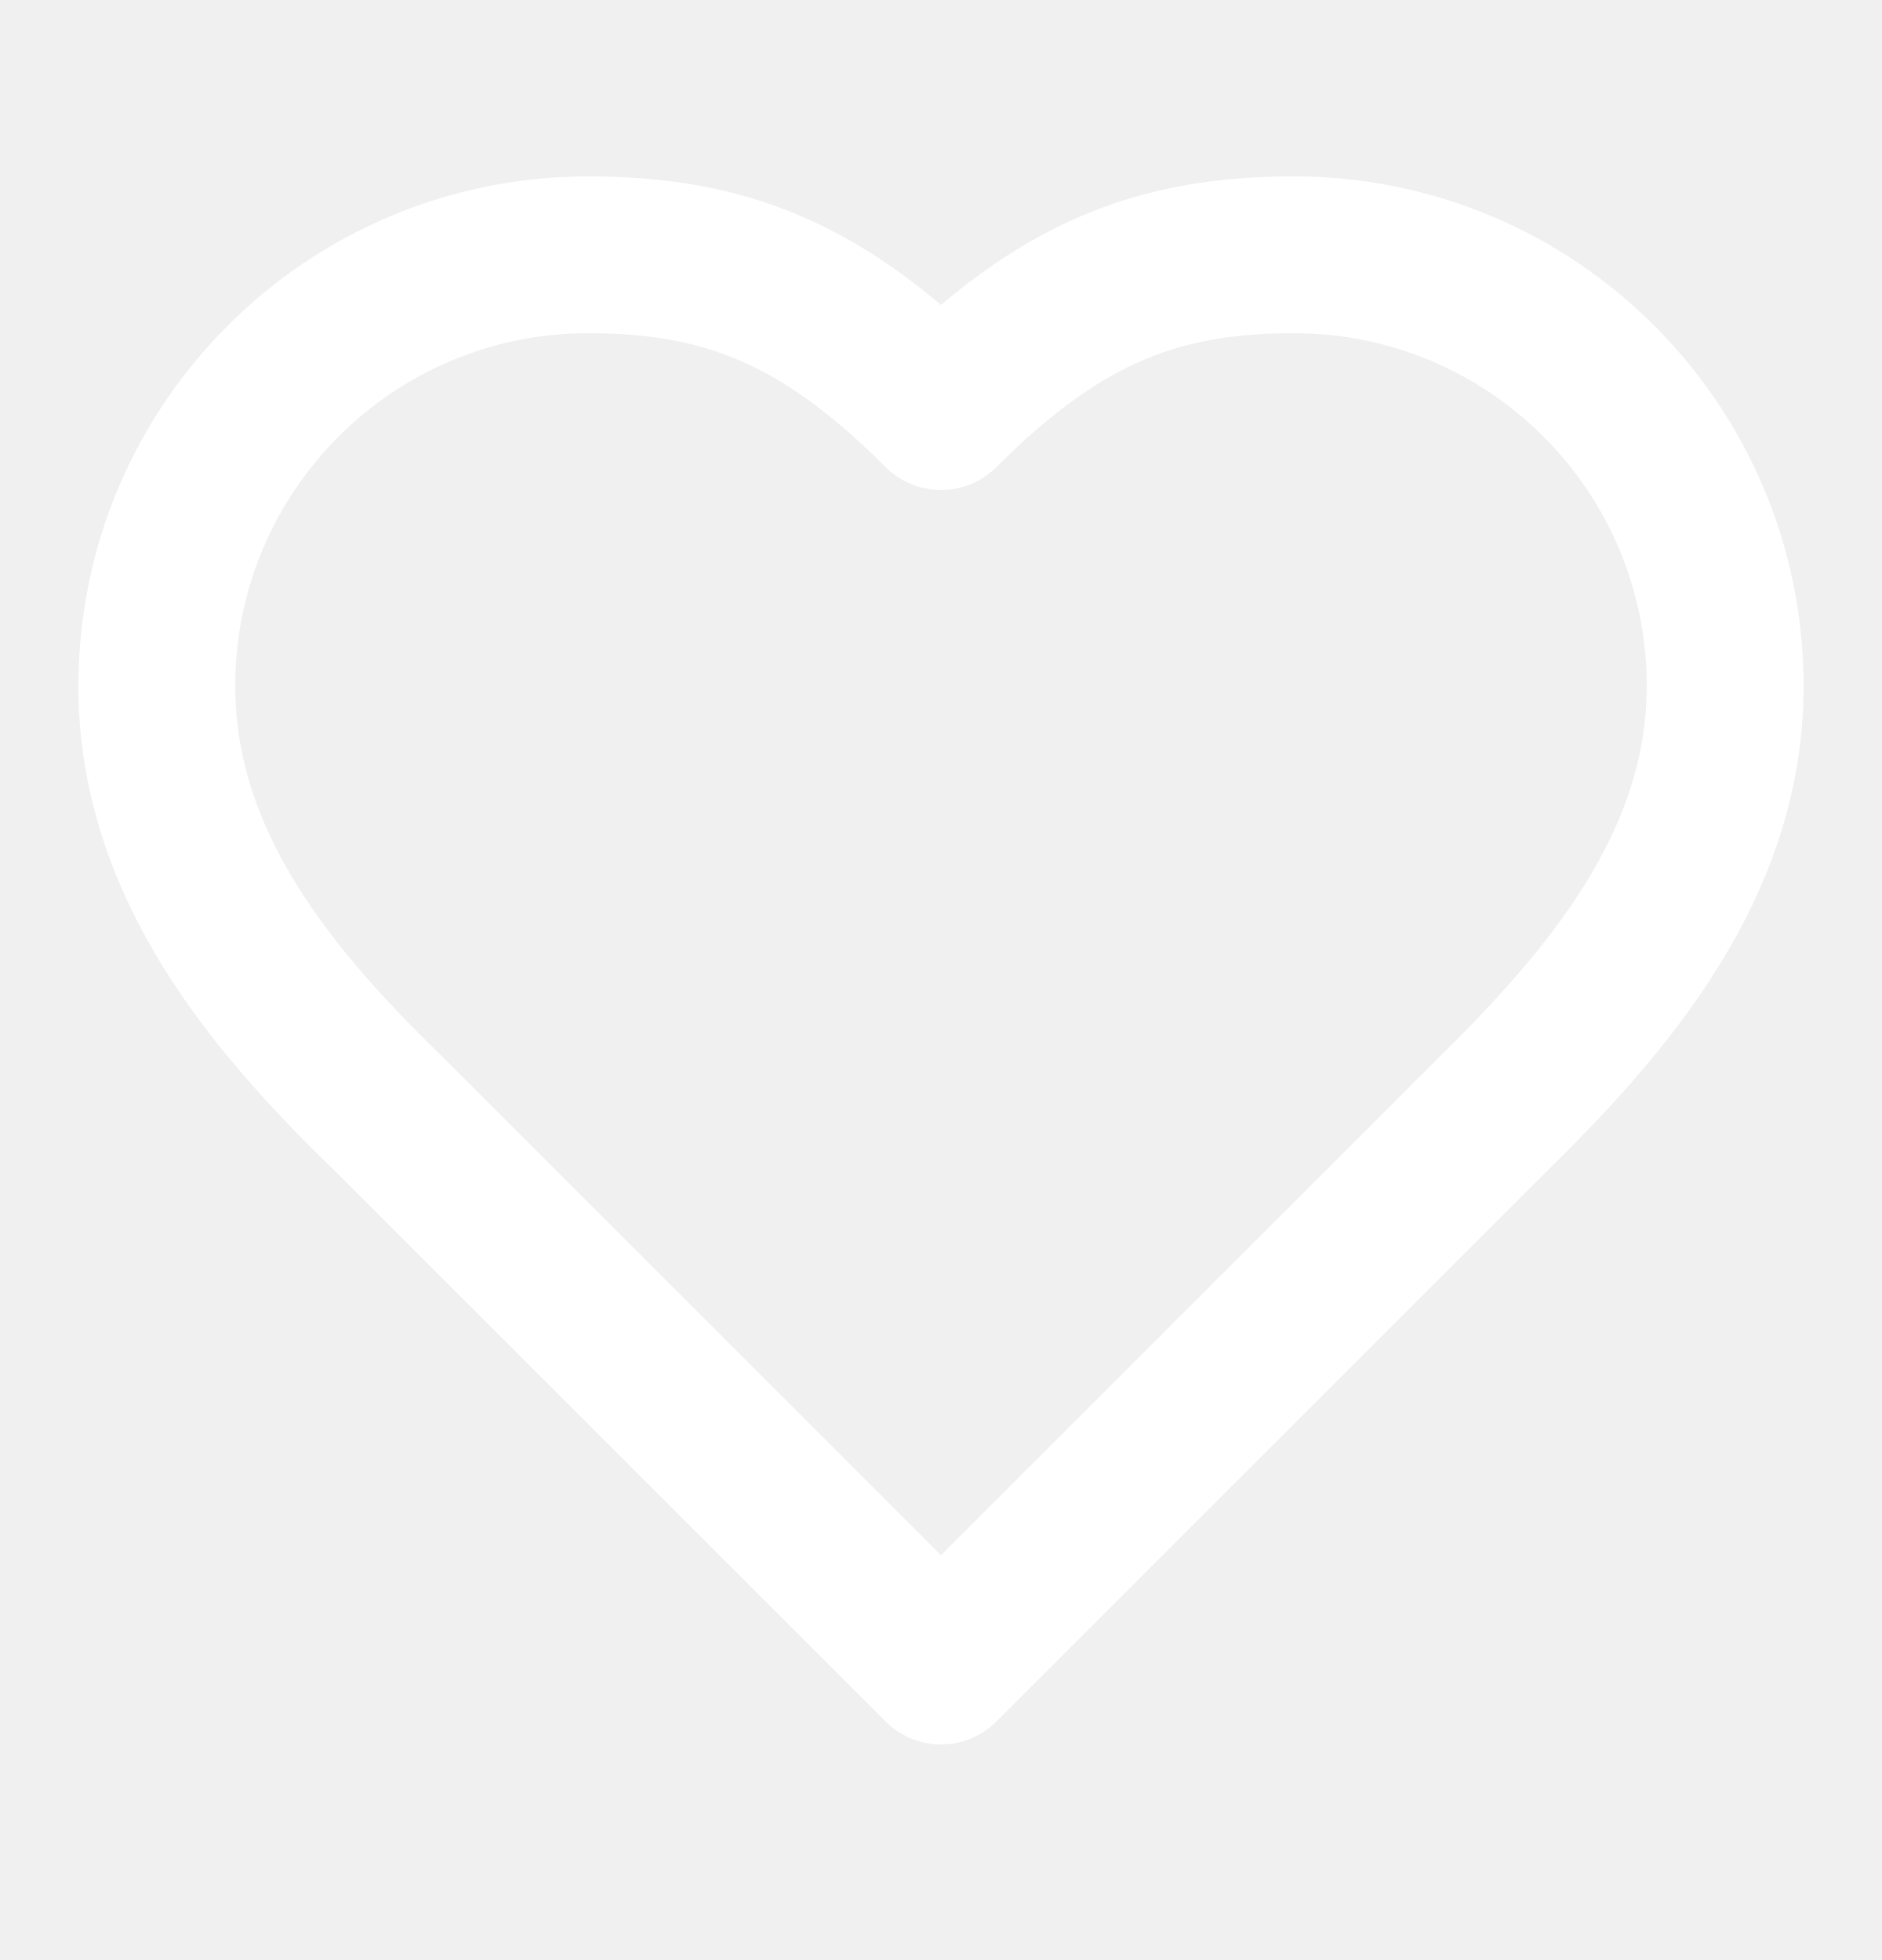
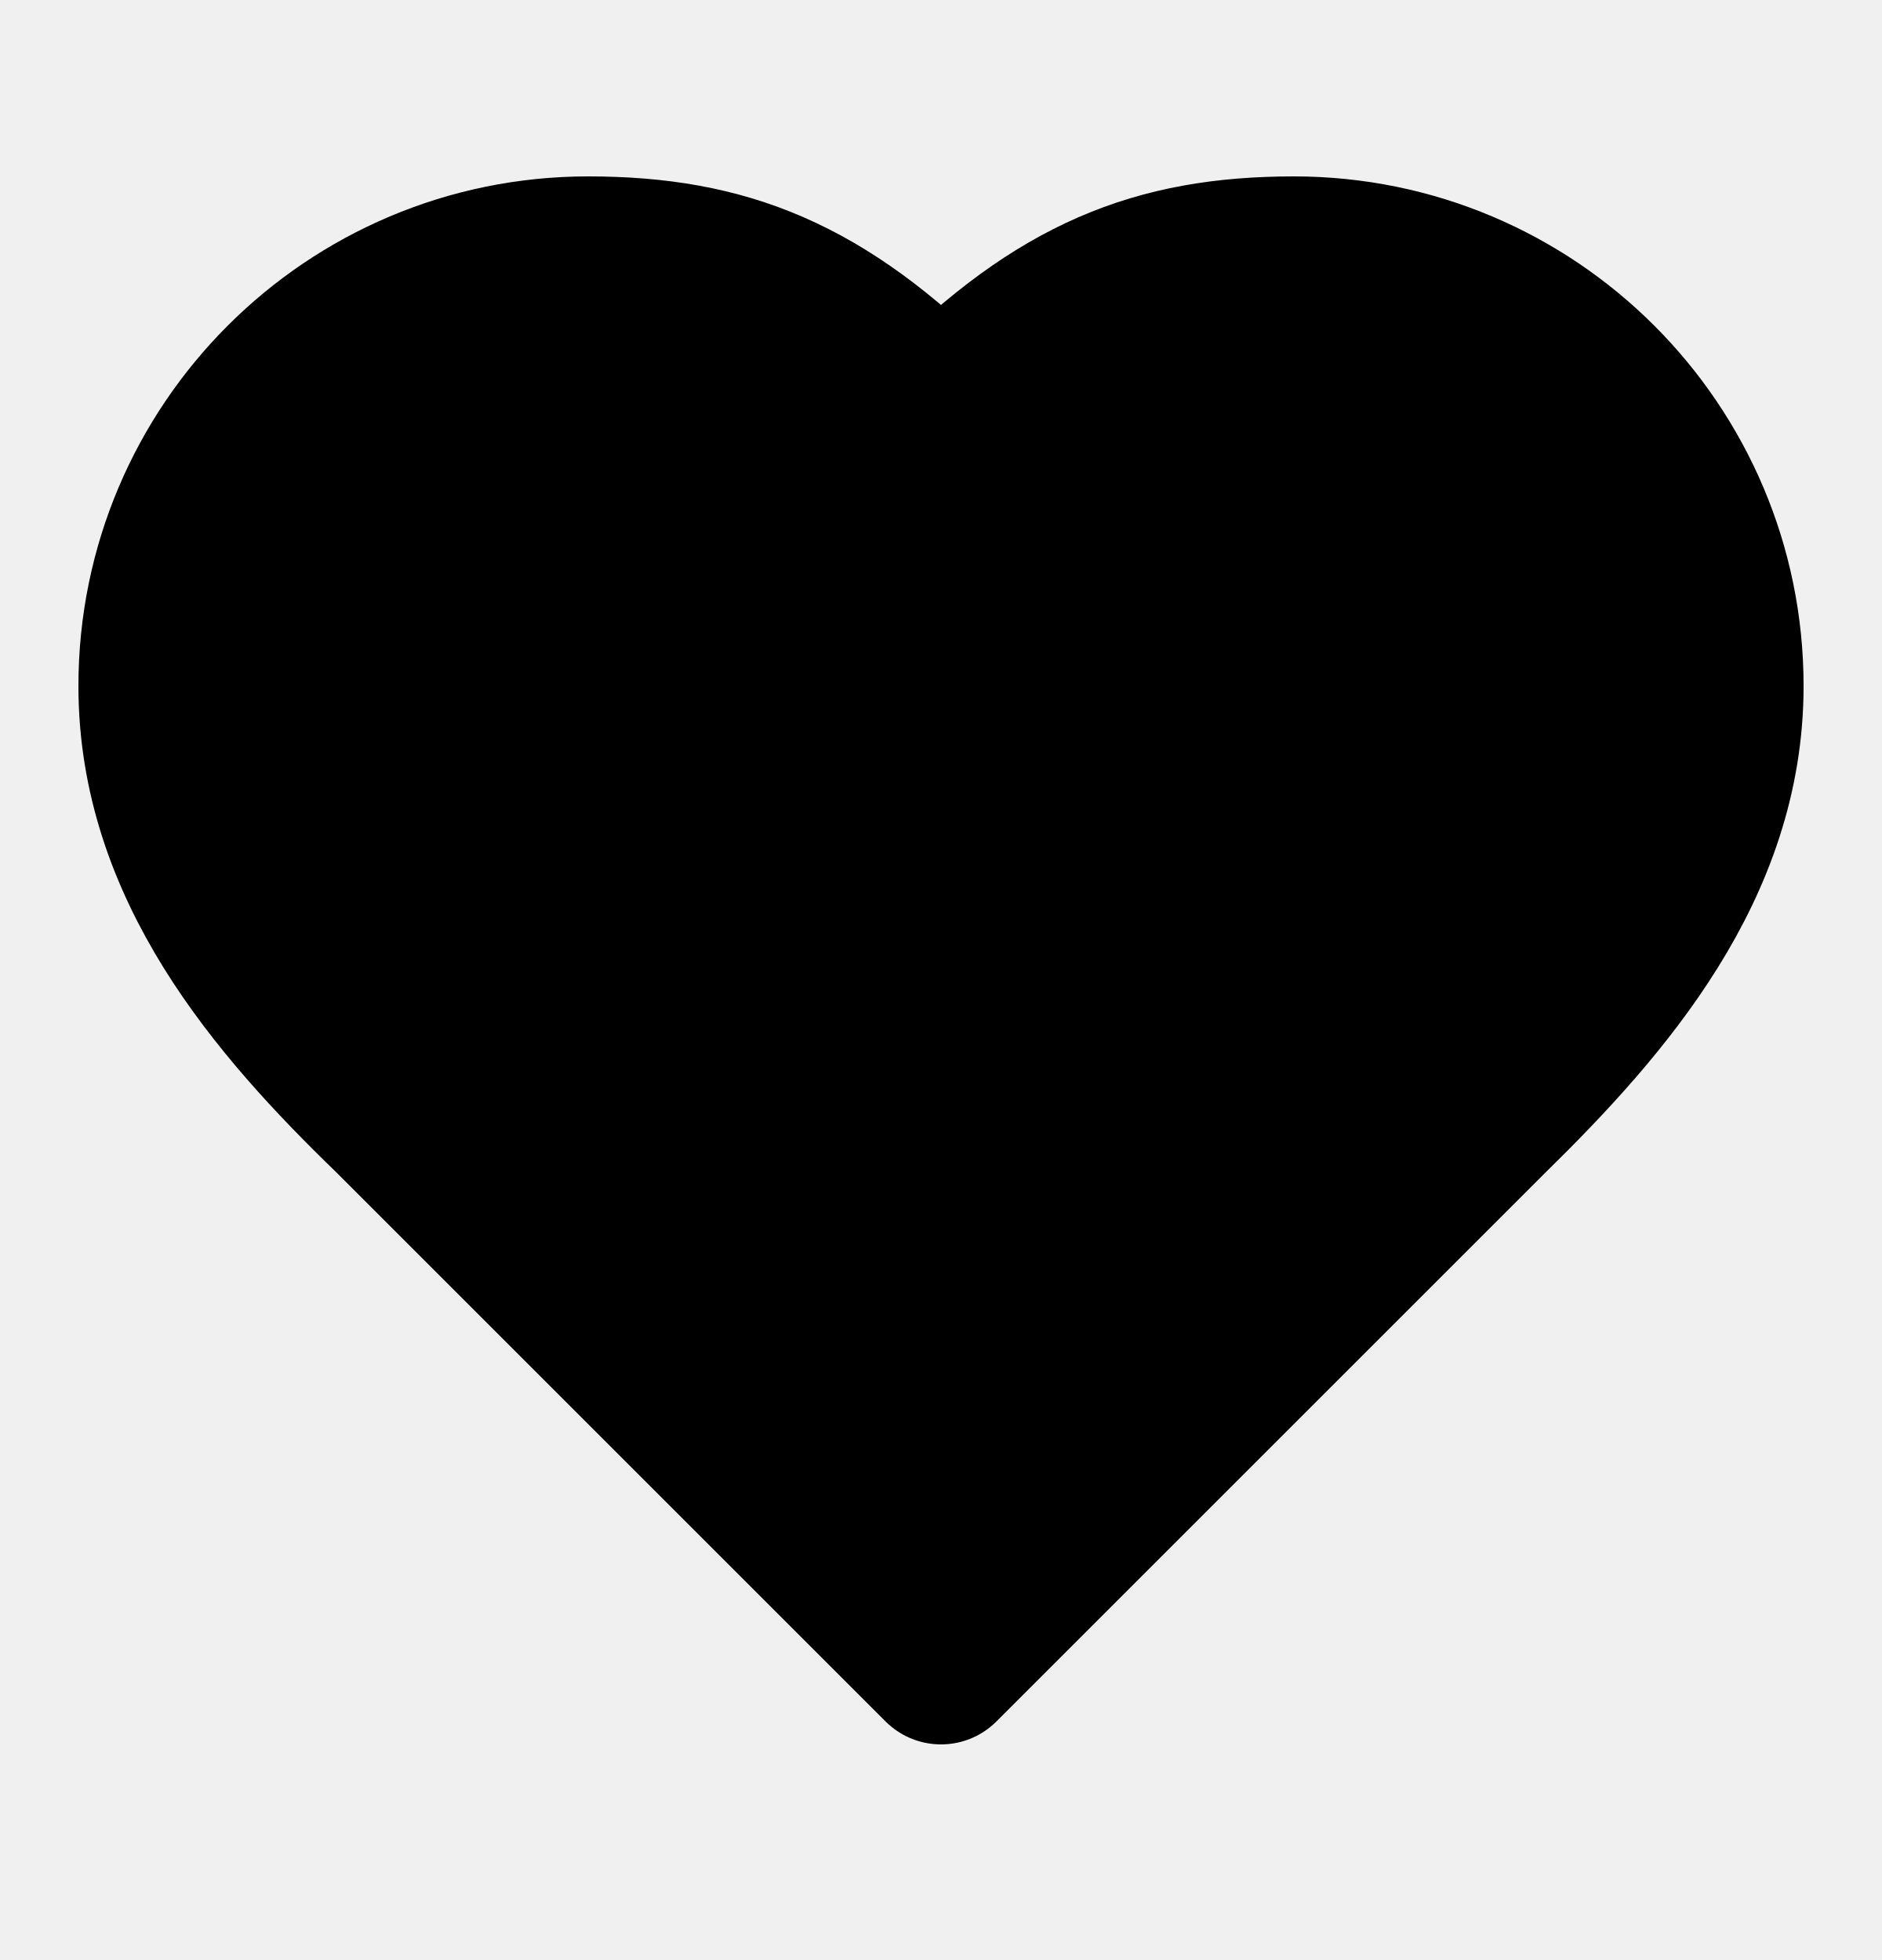
- <svg xmlns="http://www.w3.org/2000/svg" width="24" height="25" fill="none">
-   <path stroke="#fff" stroke-linecap="round" stroke-linejoin="round" stroke-width="2" d="M19 14.25c1.49-1.46 3-3.21 3-5.5a5.5 5.5 0 0 0-5.5-5.5c-1.76 0-3 .5-4.5 2-1.5-1.5-2.74-2-4.5-2A5.5 5.5 0 0 0 2 8.75c0 2.3 1.5 4.05 3 5.5l7 7 7-7Z" />
+ <svg xmlns="http://www.w3.org/2000/svg" width="24" height="25" stroke="currentColor">
+   <path stroke="currentColor" stroke-linecap="round" stroke-linejoin="round" stroke-width="2" d="M19 14.25c1.49-1.46 3-3.21 3-5.5a5.5 5.5 0 0 0-5.5-5.5c-1.76 0-3 .5-4.5 2-1.5-1.5-2.74-2-4.5-2A5.5 5.5 0 0 0 2 8.75c0 2.3 1.5 4.05 3 5.5l7 7 7-7Z" />
</svg>
